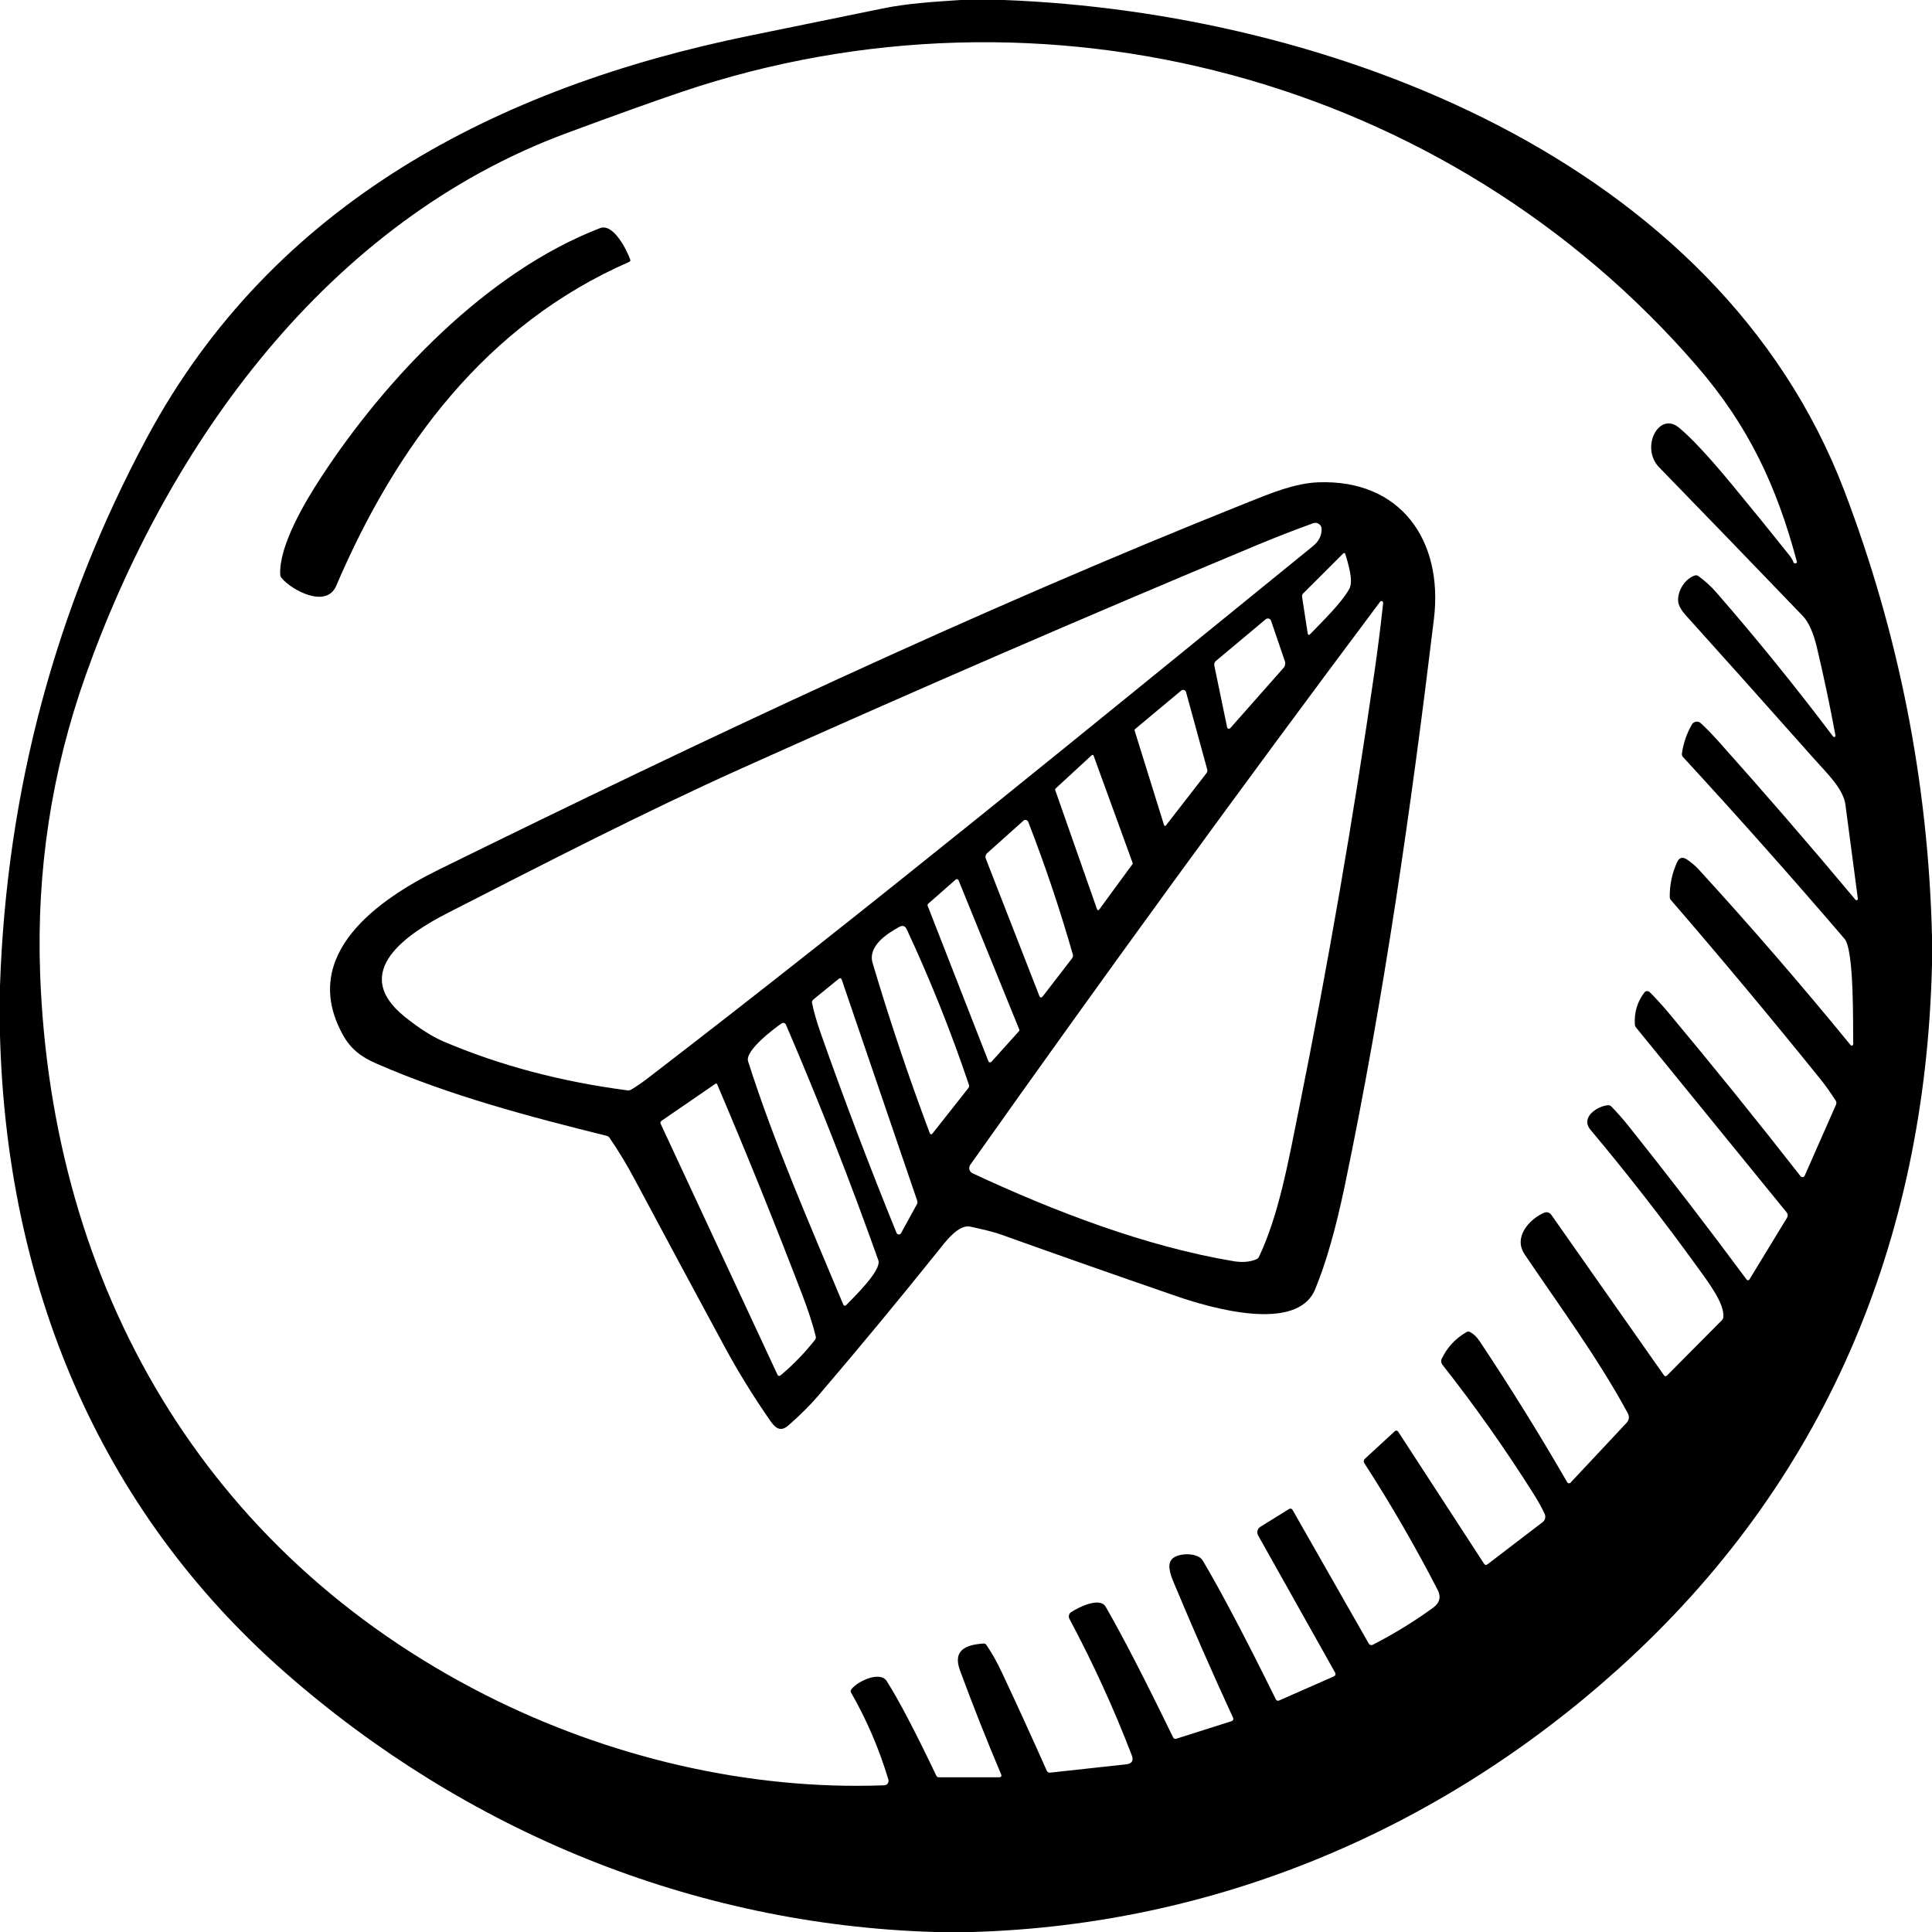
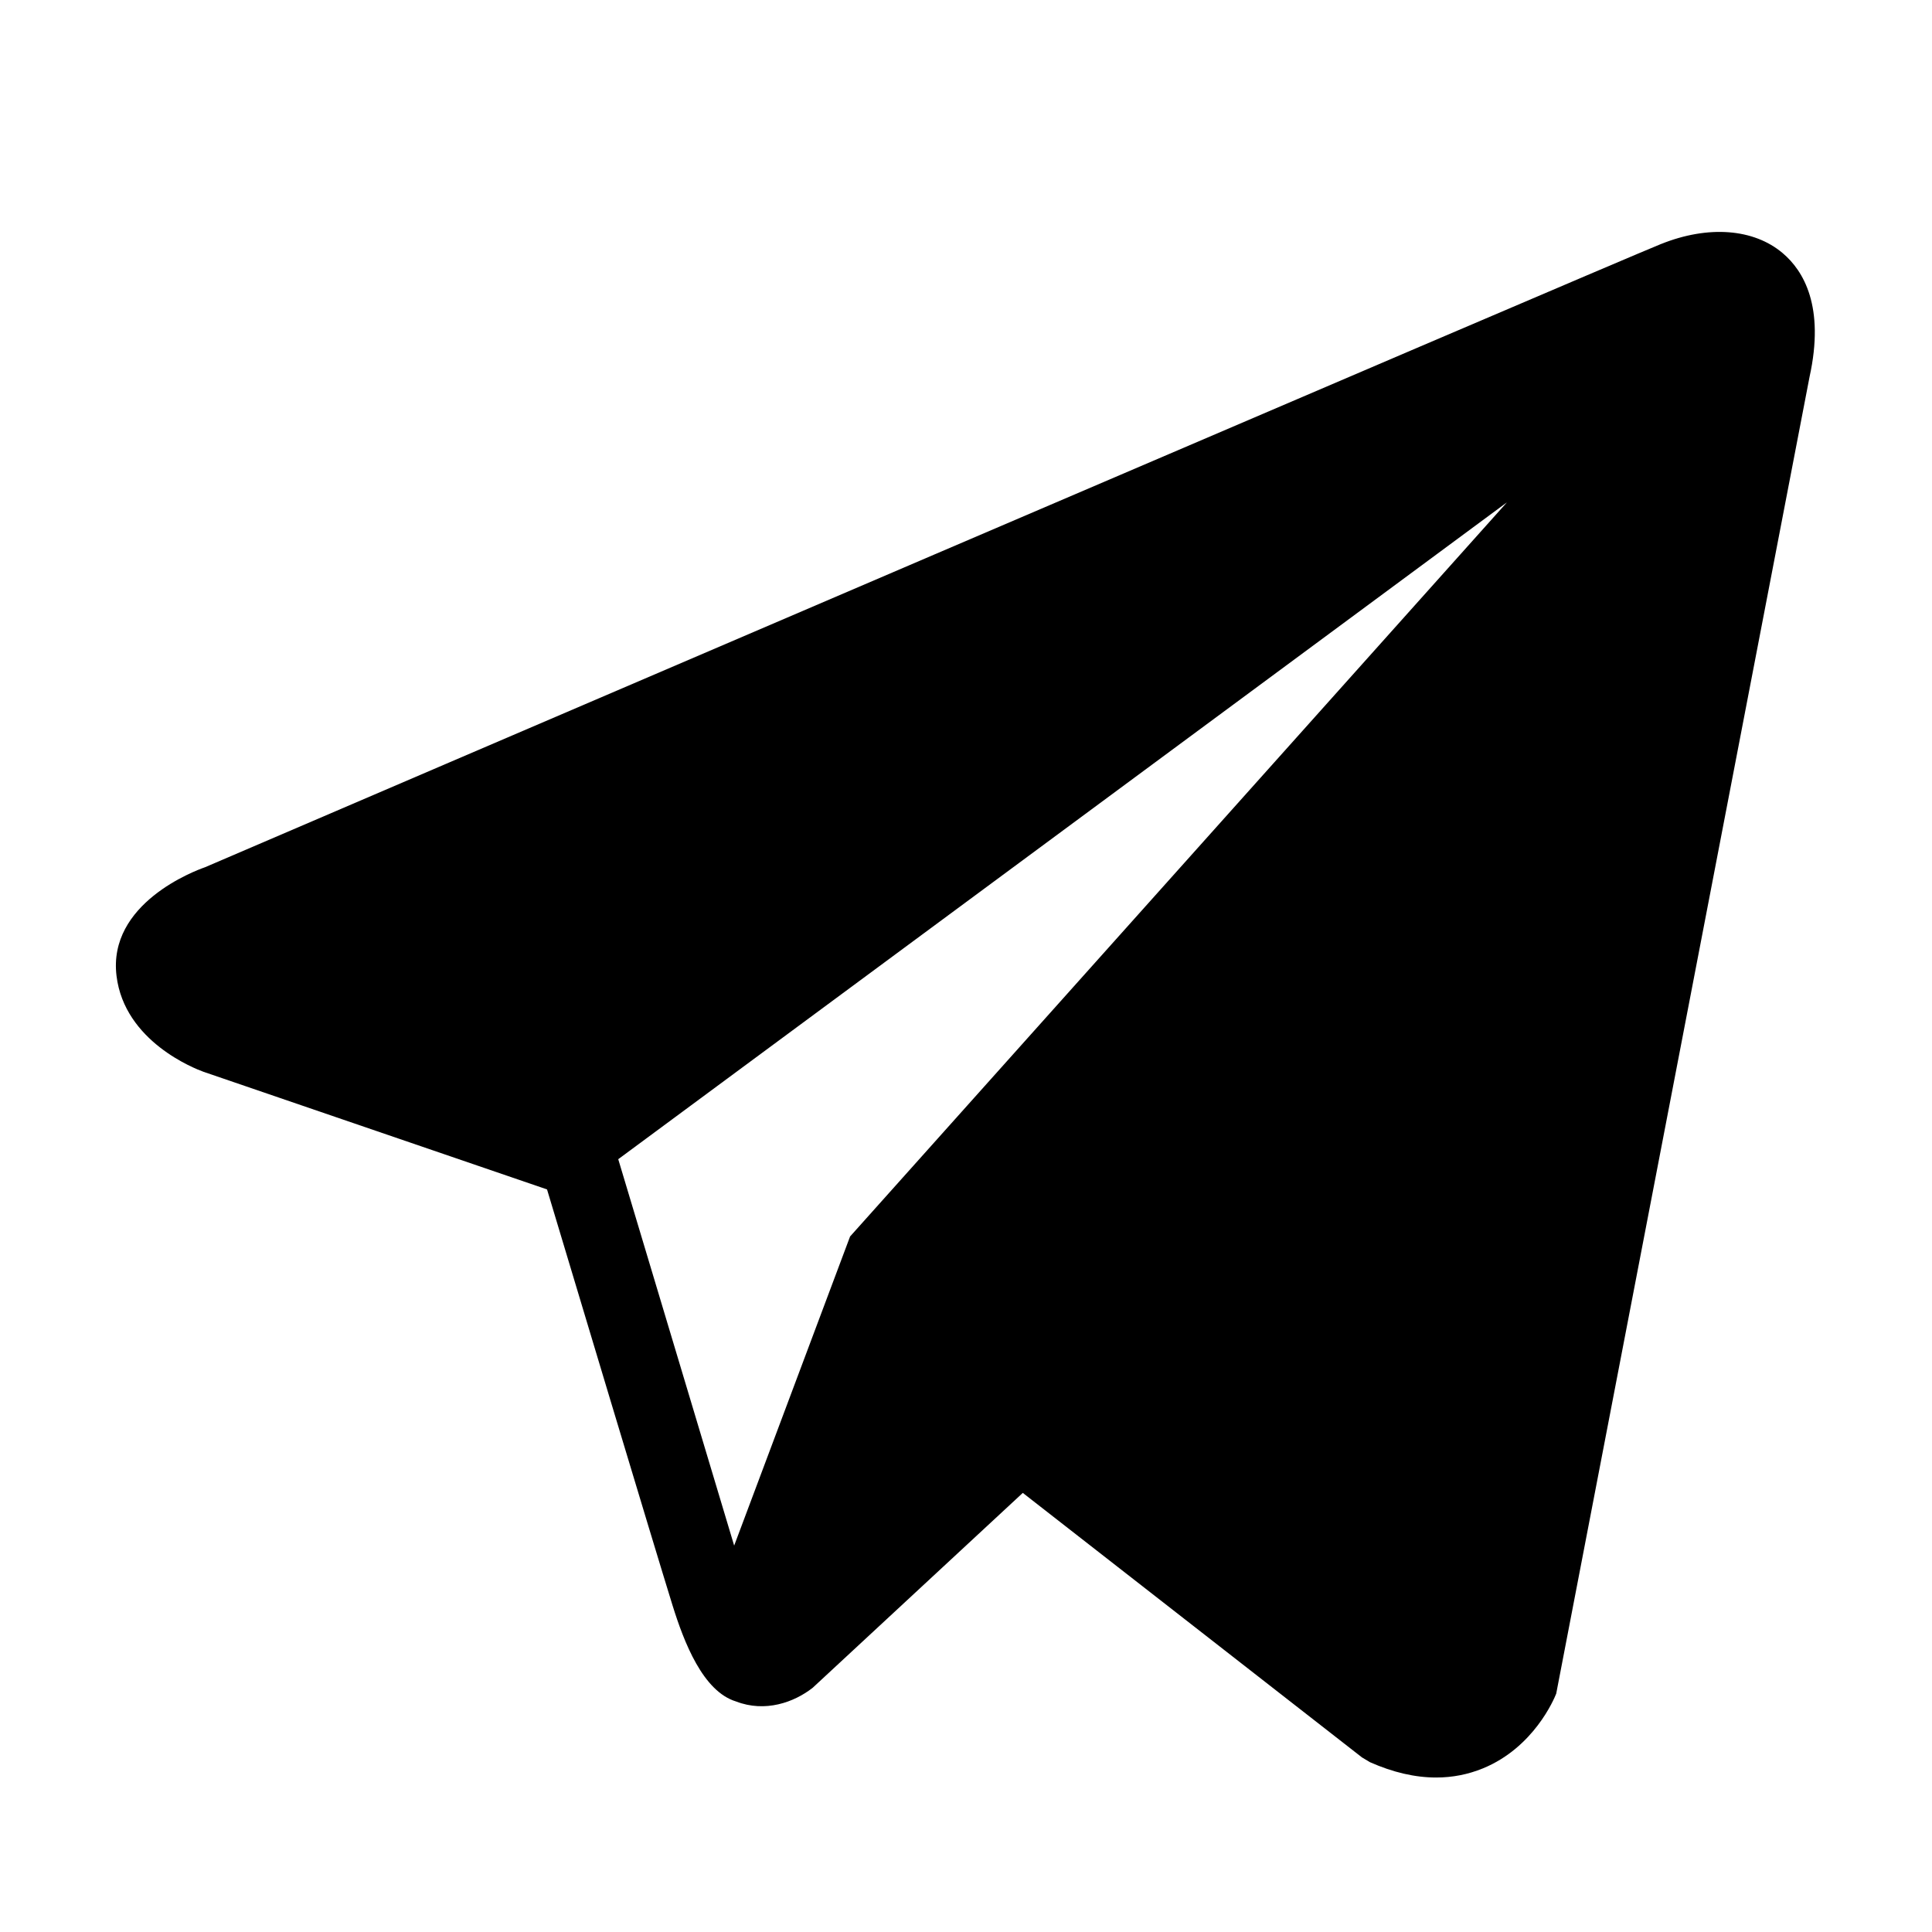
- <svg xmlns="http://www.w3.org/2000/svg" version="1.2" baseProfile="tiny" viewBox="0.00 0.00 512.00 512.00">
-   <path fill="#000000" d="   M 254.56 0.00   L 266.04 0.00   C 352.26 3.29 455.33 42.20 488.81 130.18   Q 510.49 187.16 512.00 248.04   L 512.00 255.56   C 510.26 329.04 483.62 392.99 428.83 442.32   C 381.29 485.12 321.87 510.13 257.70 512.00   L 247.70 512.00   C 183.70 510.08 123.54 485.31 75.60 443.27   C 25.78 399.58 1.75 340.09 0.00 274.41   L 0.00 261.21   Q 2.65 183.65 38.91 116.05   C 72.27 53.86 131.83 23.14 198.50 9.49   Q 216.19 5.86 233.89 2.25   C 240.79 0.84 247.61 0.48 254.56 0.00   Z   M 254.40 442.66   C 252.50 437.48 255.66 435.90 260.61 435.55   Q 261.11 435.51 261.40 435.93   Q 263.49 438.93 265.61 443.43   Q 271.63 456.27 277.42 469.29   A 0.82 0.81 -15.1 0 0 278.26 469.77   L 298.43 467.57   Q 300.76 467.31 299.92 465.13   Q 292.78 446.56 283.40 428.99   A 1.34 1.33 59.0 0 1 283.83 427.26   C 285.75 425.96 291.47 423.13 293.01 425.79   Q 299.59 437.18 310.86 460.38   Q 311.15 460.97 311.77 460.77   L 326.41 456.12   A 0.63 0.62 -21.5 0 0 326.79 455.26   Q 318.68 437.66 311.21 419.77   C 310.53 418.14 309.21 415.16 310.35 413.46   C 311.74 411.40 317.42 411.32 318.73 413.54   Q 325.99 425.78 338.13 450.38   A 0.61 0.61 0.0 0 0 338.93 450.67   L 353.52 444.25   A 0.68 0.67 -26.6 0 0 353.84 443.30   L 333.42 406.91   A 1.71 1.71 0.0 0 1 334.01 404.62   L 341.63 399.89   A 0.64 0.64 0.0 0 1 342.52 400.11   L 362.74 435.57   A 0.81 0.80 -28.5 0 0 363.81 435.88   Q 372.32 431.50 379.78 426.07   Q 382.44 424.13 380.97 421.29   Q 372.06 404.00 361.54 387.72   A 0.87 0.86 52.3 0 1 361.68 386.62   L 369.66 379.27   A 0.57 0.55 51.8 0 1 370.51 379.38   L 393.29 414.40   Q 393.66 414.97 394.20 414.56   L 408.82 403.38   A 1.78 1.77 -30.9 0 0 409.36 401.23   Q 408.21 398.73 406.38 395.84   Q 395.12 377.99 382.27 361.69   A 1.55 1.53 39.1 0 1 382.09 360.05   Q 384.27 355.53 388.65 353.01   Q 389.10 352.75 389.56 352.99   Q 390.99 353.74 392.11 355.42   Q 404.39 373.86 415.33 392.82   A 0.55 0.55 0.0 0 0 416.21 392.92   L 431.00 377.13   Q 432.14 375.92 431.35 374.46   C 423.48 359.91 413.35 346.22 404.05 332.42   C 400.98 327.86 405.23 323.18 409.13 321.41   A 1.61 1.61 0.0 0 1 411.12 321.95   L 440.93 364.41   Q 441.33 364.98 441.81 364.49   L 456.28 349.91   Q 456.64 349.55 456.70 349.04   C 457.05 345.43 452.61 339.64 449.77 335.71   Q 436.29 317.06 421.51 299.42   C 418.70 296.07 423.39 293.13 426.09 292.90   A 1.18 1.17 -24.5 0 1 427.04 293.25   Q 429.50 295.79 431.70 298.55   Q 447.71 318.63 462.88 339.11   A 0.44 0.44 0.0 0 0 463.61 339.08   L 473.55 322.76   Q 474.03 321.97 473.44 321.25   L 433.59 272.33   Q 433.28 271.95 433.25 271.47   Q 432.97 266.76 435.75 263.04   A 0.97 0.96 41.0 0 1 437.21 262.94   Q 439.75 265.49 442.26 268.49   Q 460.12 289.87 477.17 311.71   A 0.64 0.64 0.0 0 0 478.26 311.58   L 486.57 292.73   A 1.13 1.12 40.6 0 0 486.48 291.67   Q 484.23 288.22 482.58 286.17   Q 463.10 262.02 442.82 238.53   A 1.32 1.28 25.2 0 1 442.50 237.68   Q 442.46 232.81 444.46 228.47   Q 445.29 226.67 446.98 227.72   C 447.77 228.22 449.23 229.38 449.96 230.18   Q 470.76 252.90 490.43 276.96   A 0.39 0.39 0.0 0 0 491.12 276.70   C 491.03 271.90 491.43 251.84 488.81 248.78   Q 467.87 224.35 446.04 200.65   Q 445.64 200.22 445.73 199.64   Q 446.32 195.56 448.37 192.00   A 1.52 1.52 0.0 0 1 450.72 191.64   Q 452.89 193.65 455.36 196.40   Q 473.91 217.14 491.71 238.43   A 0.36 0.36 0.0 0 0 492.35 238.15   Q 490.73 225.82 489.05 213.20   C 488.49 209.00 483.98 204.73 481.06 201.44   Q 459.33 176.98 446.85 163.17   Q 444.81 160.92 444.72 159.22   C 444.58 156.60 446.47 153.42 449.11 152.52   Q 449.64 152.34 450.09 152.67   Q 452.69 154.53 454.80 156.95   Q 470.98 175.53 485.78 195.17   A 0.35 0.35 0.0 0 0 486.41 194.89   Q 484.27 183.29 481.52 171.68   Q 480.09 165.66 477.76 163.24   Q 458.78 143.48 439.68 123.83   C 434.64 118.65 439.58 108.94 444.92 113.31   Q 449.83 117.34 459.04 128.48   Q 466.68 137.71 474.15 147.09   Q 475.09 148.26 475.31 149.13   A 0.17 0.16 -6.7 0 0 475.47 149.25   Q 475.62 149.25 475.78 149.26   Q 476.32 149.32 476.18 148.80   C 470.82 128.73 463.34 112.82 449.71 97.04   C 383.54 20.45 276.44 -8.03 180.59 24.37   Q 169.57 28.09 150.06 35.32   C 86.74 58.79 44.44 117.69 22.67 179.06   Q 9.17 217.12 10.63 257.94   C 13.62 341.23 54.43 411.56 128.70 449.21   C 160.92 465.55 198.12 474.51 234.36 473.12   A 1.17 1.17 0.0 0 0 235.43 471.62   Q 231.82 459.51 225.55 448.57   Q 225.29 448.12 225.60 447.70   C 227.20 445.57 233.22 442.70 235.01 445.53   Q 239.74 452.98 248.14 470.59   Q 248.34 471.00 248.79 471.00   L 264.73 471.00   Q 265.64 471.00 265.28 470.16   Q 259.47 456.41 254.40 442.66   Z" />
-   <path fill="#000000" d="   M 159.01 60.46   C 162.59 59.08 166.13 66.34 167.01 68.76   Q 167.18 69.21 166.74 69.40   C 128.77 86.02 104.99 118.16 89.09 155.26   C 86.47 161.36 77.30 156.41 74.60 153.16   Q 74.28 152.78 74.26 152.29   C 73.90 144.66 80.77 133.09 85.06 126.53   C 102.27 100.20 129.06 71.99 159.01 60.46   Z" />
-   <path fill="#000000" d="   M 257.18 325.08   C 253.93 324.34 250.34 329.36 248.57 331.56   Q 233.01 350.96 216.86 369.86   Q 213.70 373.56 208.97 377.72   C 206.95 379.50 205.59 378.60 204.23 376.66   Q 197.47 366.98 191.86 356.60   Q 179.93 334.54 168.12 312.41   Q 165.13 306.79 161.54 301.54   A 1.32 1.28 -9.5 0 0 160.76 301.00   C 140.24 295.92 119.06 290.31 99.69 281.83   C 95.71 280.09 92.92 278.02 90.79 274.11   C 79.16 252.84 100.51 238.21 116.42 230.39   C 186.68 195.85 258.08 162.11 330.82 133.08   C 336.74 130.71 343.18 128.05 349.32 127.82   C 371.13 126.98 382.52 143.14 380.01 164.00   C 373.96 214.11 366.73 264.61 356.42 314.03   Q 352.80 331.43 348.50 341.73   C 343.70 353.27 320.88 346.64 311.74 343.49   Q 288.57 335.51 265.48 327.24   C 262.81 326.28 259.94 325.71 257.18 325.08   Z   M 107.27 269.46   Q 113.03 274.08 117.55 276.01   Q 139.85 285.51 166.31 288.96   Q 166.81 289.03 167.25 288.77   Q 169.33 287.54 171.84 285.61   C 231.40 239.88 289.62 192.09 347.91 144.76   C 349.43 143.53 350.28 142.02 350.24 140.16   A 1.65 1.64 -10.5 0 0 348.04 138.65   Q 340.41 141.41 333.00 144.50   Q 264.56 173.06 196.92 203.45   C 170.46 215.34 144.51 228.74 118.68 241.93   C 108.32 247.22 92.36 257.51 107.27 269.46   Z   M 345.07 158.20   L 346.54 167.77   Q 346.67 168.61 347.26 168.00   C 350.27 164.87 355.59 159.73 357.60 156.02   C 358.75 153.87 357.19 149.11 356.51 146.78   A 0.31 0.31 0.0 0 0 356.00 146.64   L 345.39 157.23   Q 344.98 157.63 345.07 158.20   Z   M 257.73 310.93   C 279.27 320.98 303.65 330.36 326.99 334.24   Q 330.34 334.79 332.92 333.74   A 1.37 1.36 -88.2 0 0 333.65 333.05   C 338.90 321.98 341.41 307.89 344.13 294.42   Q 355.81 236.49 364.26 178.00   Q 365.59 168.76 366.55 159.79   A 0.45 0.45 0.0 0 0 365.74 159.47   Q 310.44 233.34 257.14 308.67   A 1.52 1.52 0.0 0 0 257.73 310.93   Z   M 321.81 176.40   L 325.20 192.75   A 0.48 0.48 0.0 0 0 326.03 192.97   L 340.14 177.01   A 1.84 1.83 -33.9 0 0 340.50 175.21   L 336.84 164.50   A 0.89 0.89 0.0 0 0 335.43 164.11   L 322.25 175.14   A 1.30 1.29 -25.9 0 0 321.81 176.40   Z   M 300.85 193.18   Q 300.61 193.38 300.70 193.66   L 308.49 218.68   A 0.28 0.27 55.3 0 0 308.97 218.77   L 319.74 204.88   Q 320.07 204.45 319.93 203.93   L 314.32 183.43   A 0.81 0.81 0.0 0 0 313.02 183.02   L 300.85 193.18   Z   M 290.74 241.00   A 0.30 0.30 0.0 0 0 291.27 241.08   L 300.13 228.99   A 0.30 0.30 0.0 0 0 300.17 228.71   L 289.81 200.25   A 0.30 0.30 0.0 0 0 289.33 200.13   L 279.70 209.00   A 0.30 0.30 0.0 0 0 279.62 209.32   L 290.74 241.00   Z   M 276.40 263.97   L 284.12 253.95   A 1.15 1.14 -34.7 0 0 284.31 252.94   Q 279.21 235.09 272.49 217.80   A 0.80 0.79 58.5 0 0 271.22 217.49   L 261.58 226.12   A 1.28 1.27 -31.6 0 0 261.24 227.53   L 275.39 263.82   Q 275.76 264.79 276.40 263.97   Z   M 254.03 233.29   A 0.49 0.49 0.0 0 0 253.25 233.11   L 245.98 239.50   A 0.49 0.49 0.0 0 0 245.84 240.05   L 261.93 281.23   A 0.49 0.49 0.0 0 0 262.75 281.38   L 270.02 273.29   A 0.49 0.49 0.0 0 0 270.10 272.78   L 254.03 233.29   Z   M 247.19 300.30   L 256.62 288.36   A 0.96 0.95 -35.6 0 0 256.77 287.46   Q 249.68 266.42 240.30 246.29   Q 239.66 244.91 238.32 245.64   C 235.05 247.44 229.91 250.72 231.26 255.25   Q 238.10 278.21 246.35 300.17   Q 246.65 300.98 247.19 300.30   Z   M 215.20 265.82   Q 215.94 269.41 217.60 274.10   Q 226.92 300.49 237.60 326.75   A 0.66 0.65 48.3 0 0 238.78 326.82   L 242.97 319.18   Q 243.24 318.70 243.06 318.18   L 223.09 259.68   Q 222.84 258.94 222.23 259.43   L 215.53 264.90   A 0.95 0.95 0.0 0 0 215.20 265.82   Z   M 207.01 271.30   C 205.11 272.60 197.36 278.46 198.25 281.25   C 205.17 303.01 214.69 324.67 223.49 345.75   A 0.45 0.45 0.0 0 0 224.23 345.89   C 226.14 343.89 233.72 336.65 232.77 333.99   Q 221.53 302.37 208.34 271.69   Q 207.91 270.69 207.01 271.30   Z   M 175.30 297.03   A 0.65 0.64 -30.0 0 0 175.08 297.82   L 205.99 364.21   Q 206.33 364.94 206.94 364.42   Q 211.93 360.22 215.98 355.07   A 1.05 1.05 0.0 0 0 216.18 354.15   Q 215.04 349.48 212.55 342.98   Q 201.81 314.94 190.04 287.31   A 0.28 0.28 0.0 0 0 189.63 287.19   L 175.30 297.03   Z" />
+ <svg xmlns="http://www.w3.org/2000/svg" viewBox="0 0 50 50" width="50px" height="50px">
+   <path d="M46.137,6.552c-0.75-0.636-1.928-0.727-3.146-0.238l-0.002,0C41.708,6.828,6.728,21.832,5.304,22.445 c-0.259,0.09-2.521,0.934-2.288,2.814c0.208,1.695,2.026,2.397,2.248,2.478l8.893,3.045c0.59,1.964,2.765,9.21,3.246,10.758 c0.3,0.965,0.789,2.233,1.646,2.494c0.752,0.29,1.5,0.025,1.984-0.355l5.437-5.043l8.777,6.845l0.209,0.125 c0.596,0.264,1.167,0.396,1.712,0.396c0.421,0,0.825-0.079,1.211-0.237c1.315-0.54,1.841-1.793,1.896-1.935l6.556-34.077 C47.231,7.933,46.675,7.007,46.137,6.552z M22,32l-3,8l-3-10l23-17L22,32z" />
</svg>
